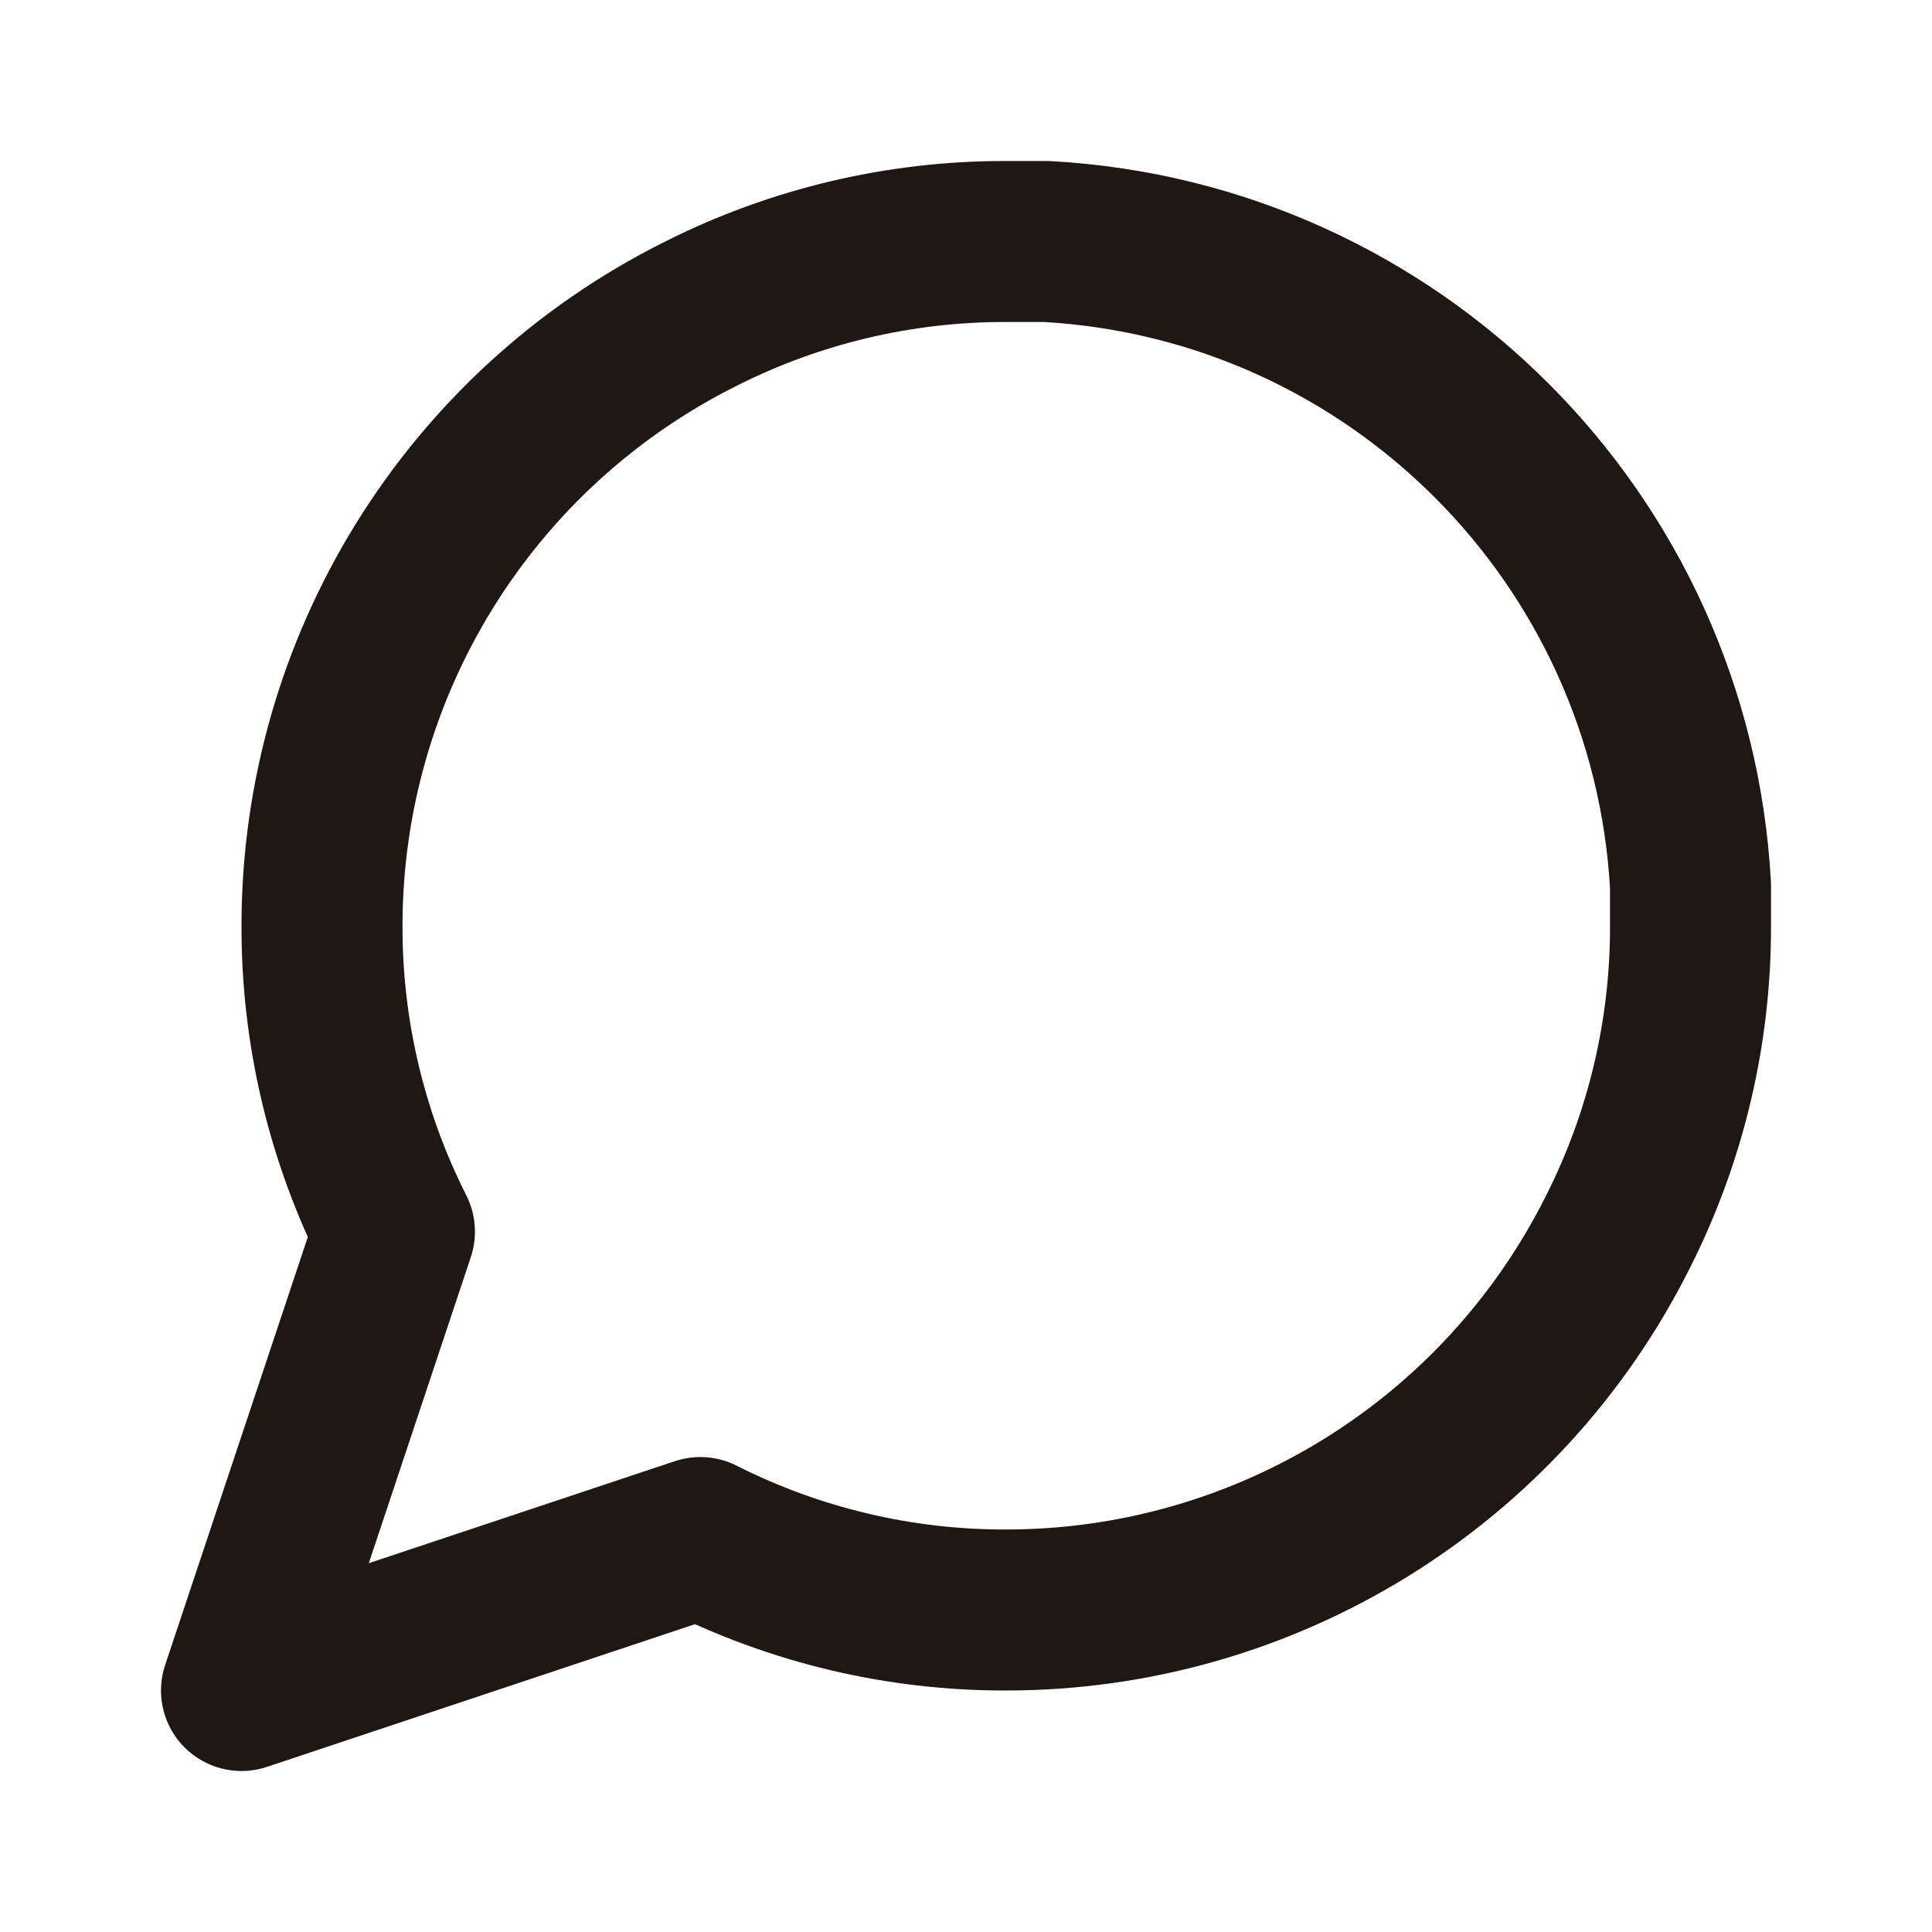
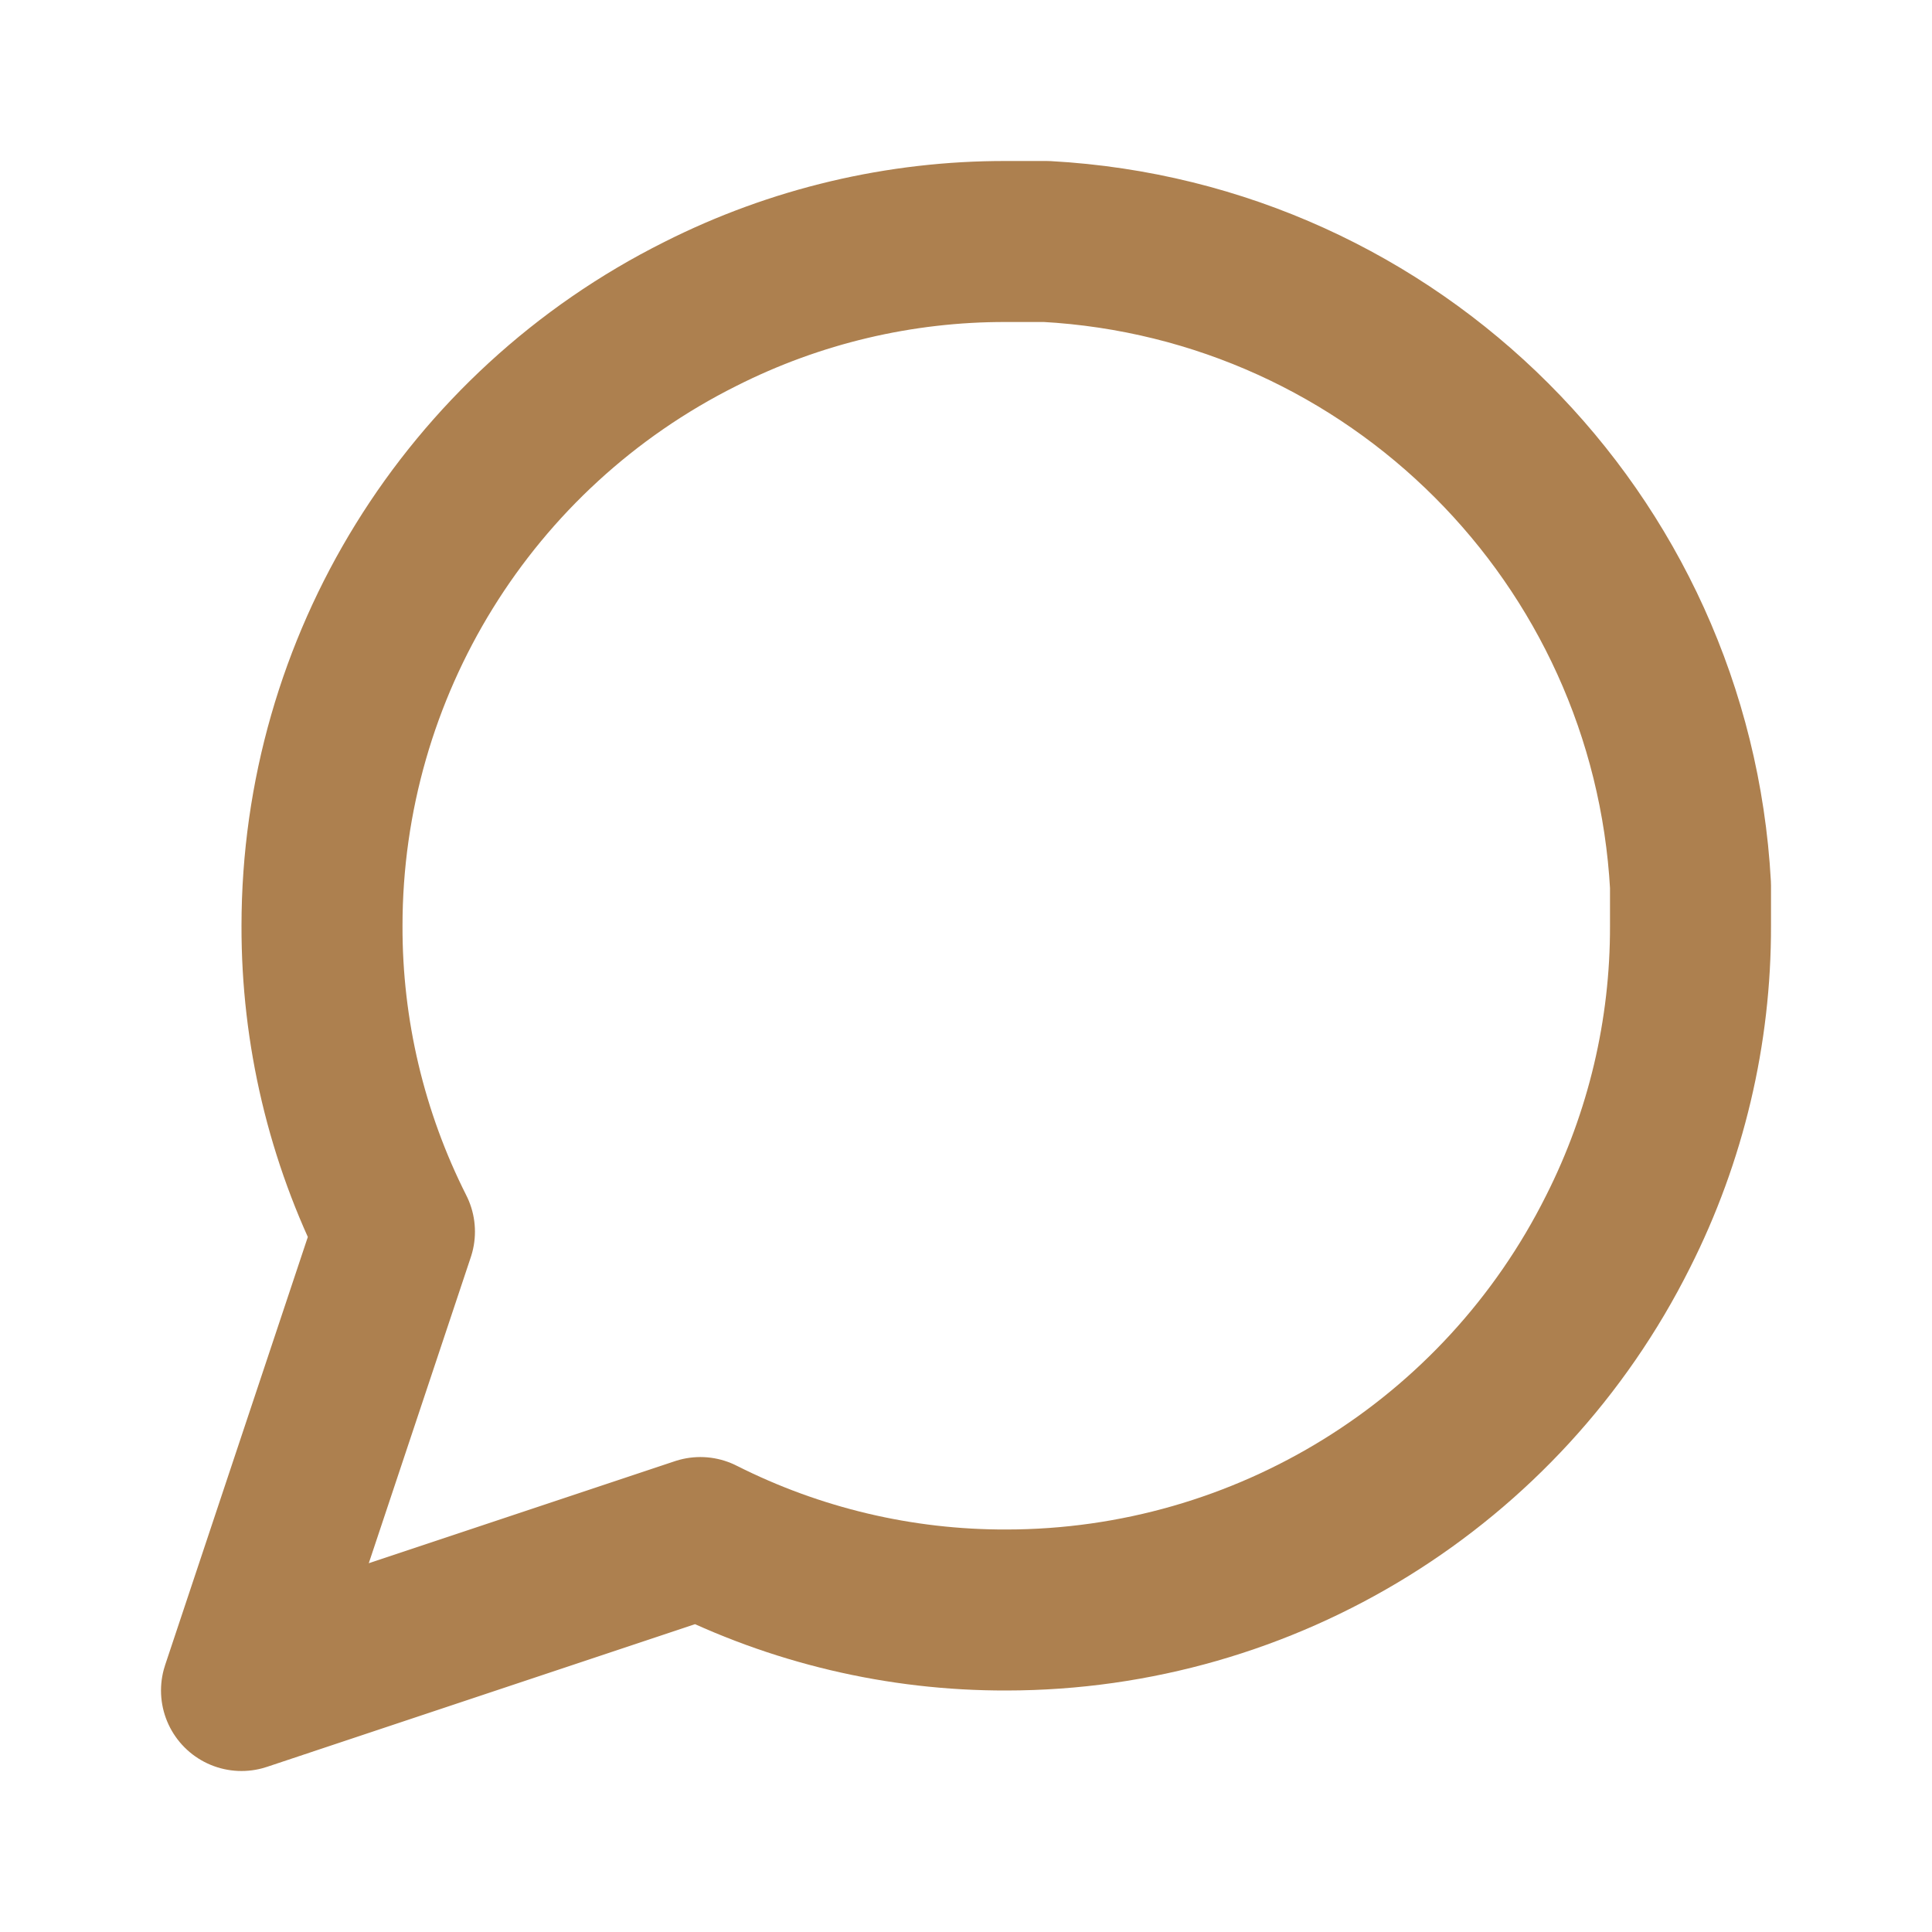
- <svg xmlns="http://www.w3.org/2000/svg" width="24" height="24" viewBox="0 0 24 24" fill="none" stroke="#1F1713" stroke-width="2" stroke-linecap="round" stroke-linejoin="round" class="feather feather-message-circle">
+ <svg xmlns="http://www.w3.org/2000/svg" width="24" height="24" viewBox="0 0 24 24" fill="none" stroke="#ad804f" stroke-width="2" stroke-linecap="round" stroke-linejoin="round" class="feather feather-message-circle">
  <path d="M21 11.5a8.38 8.38 0 0 1-.9 3.8 8.5 8.5 0 0 1-7.6 4.7 8.38 8.38 0 0 1-3.8-.9L3 21l1.9-5.7a8.38 8.38 0 0 1-.9-3.8 8.5 8.5 0 0 1 4.7-7.6 8.38 8.38 0 0 1 3.8-.9h.5a8.48 8.48 0 0 1 8 8v.5z" />
</svg>
